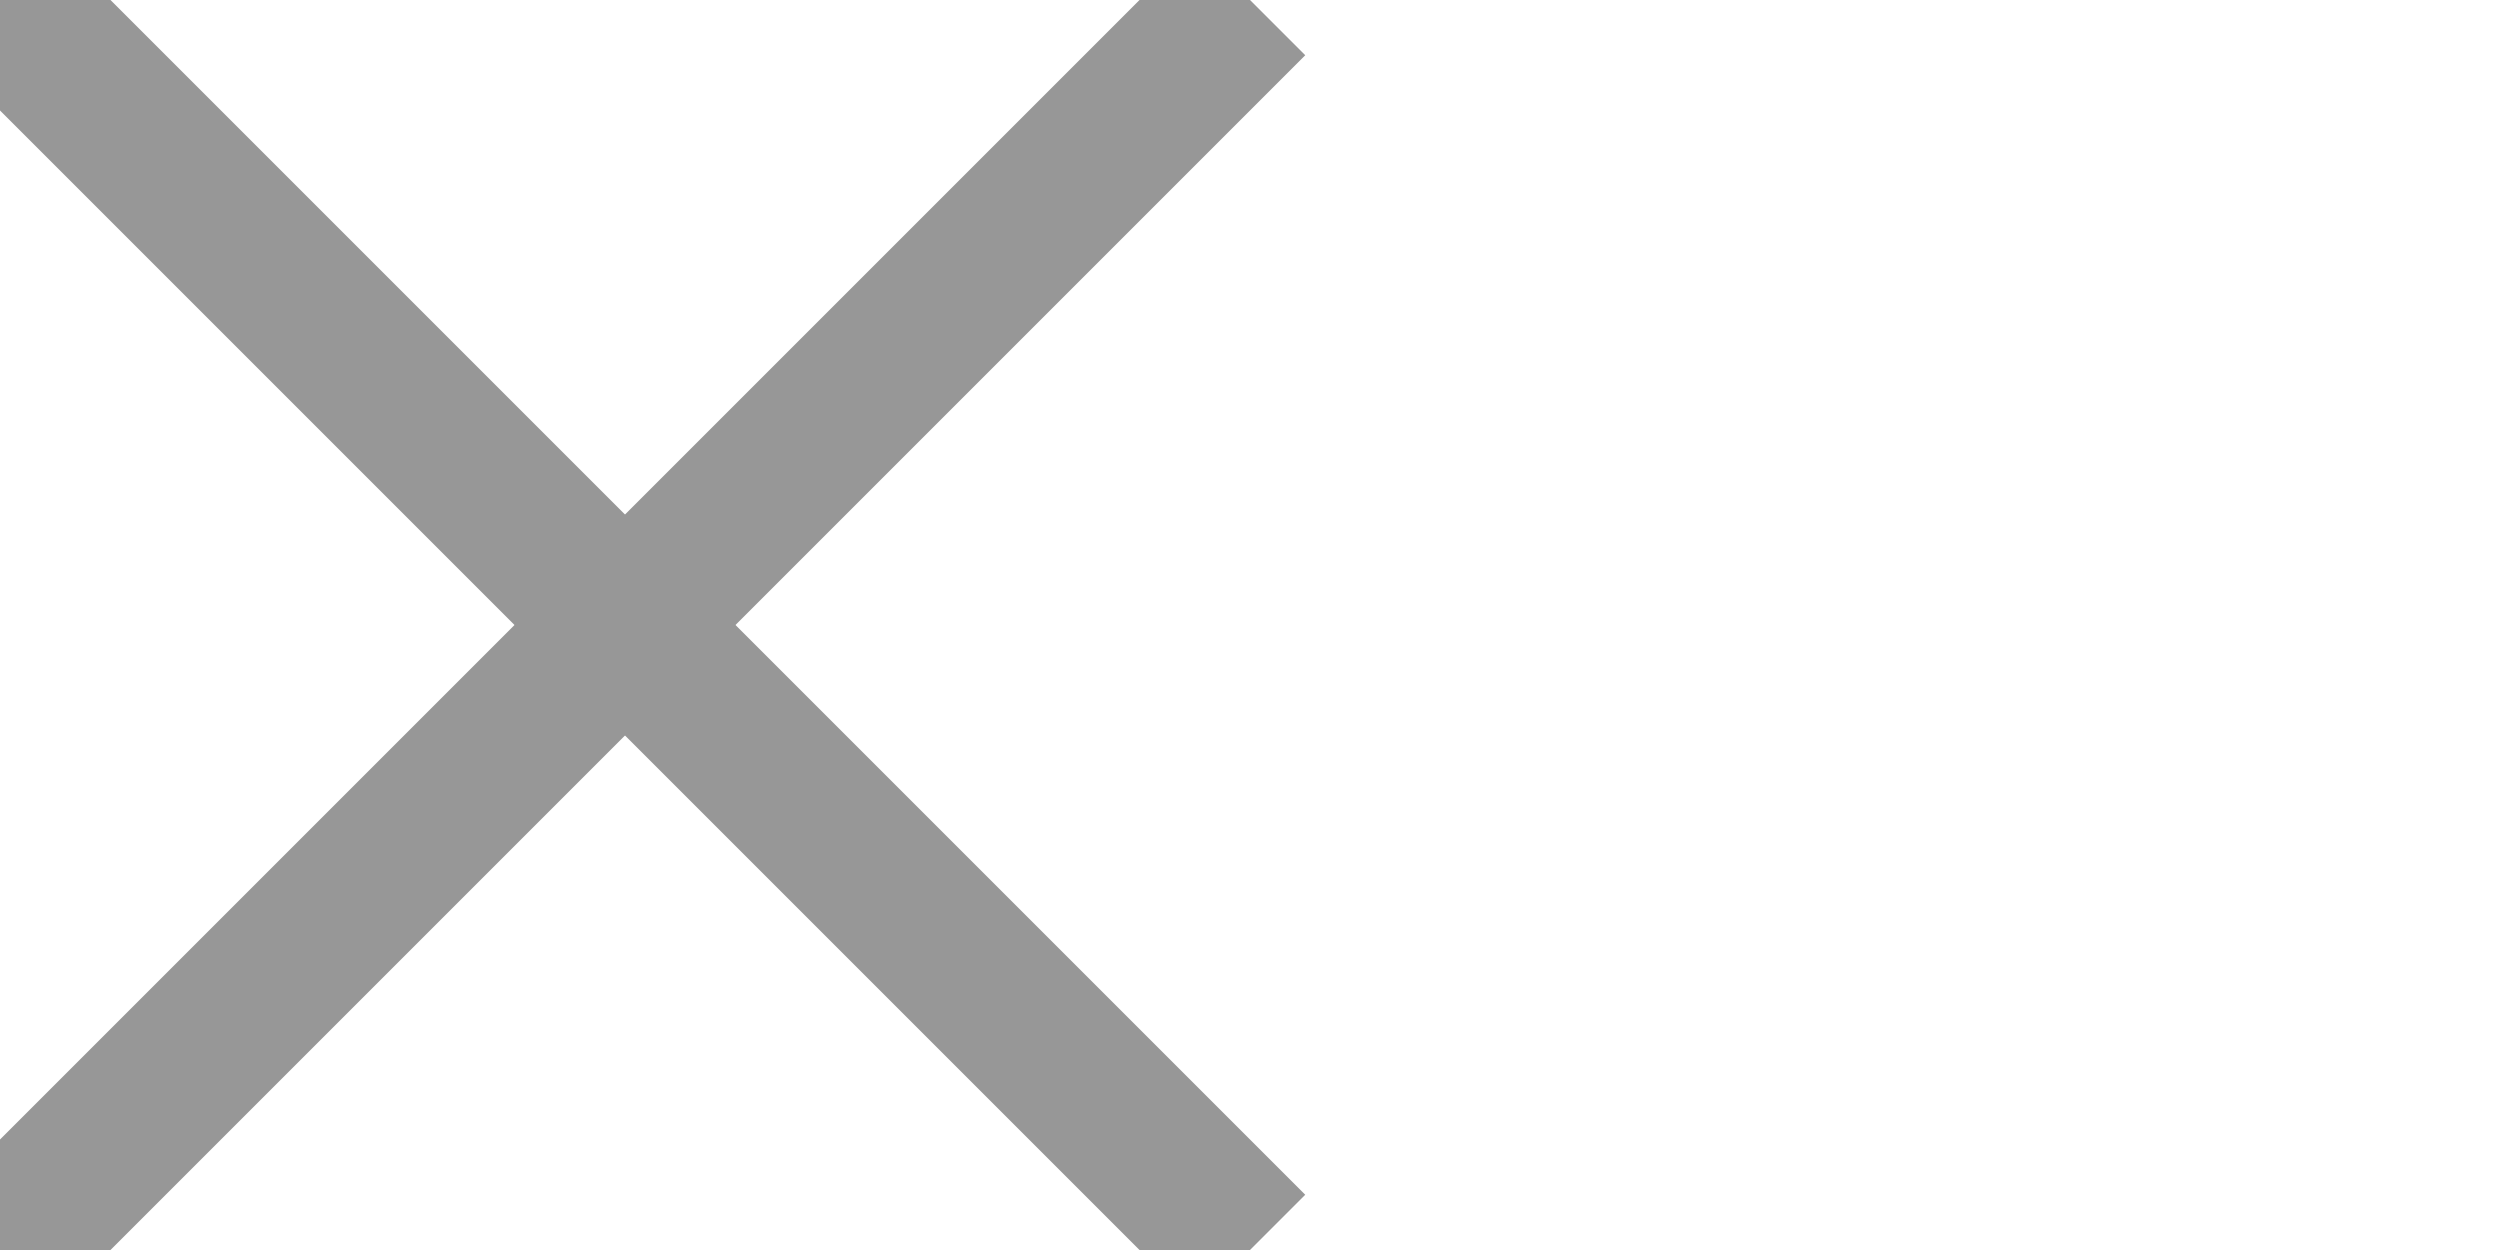
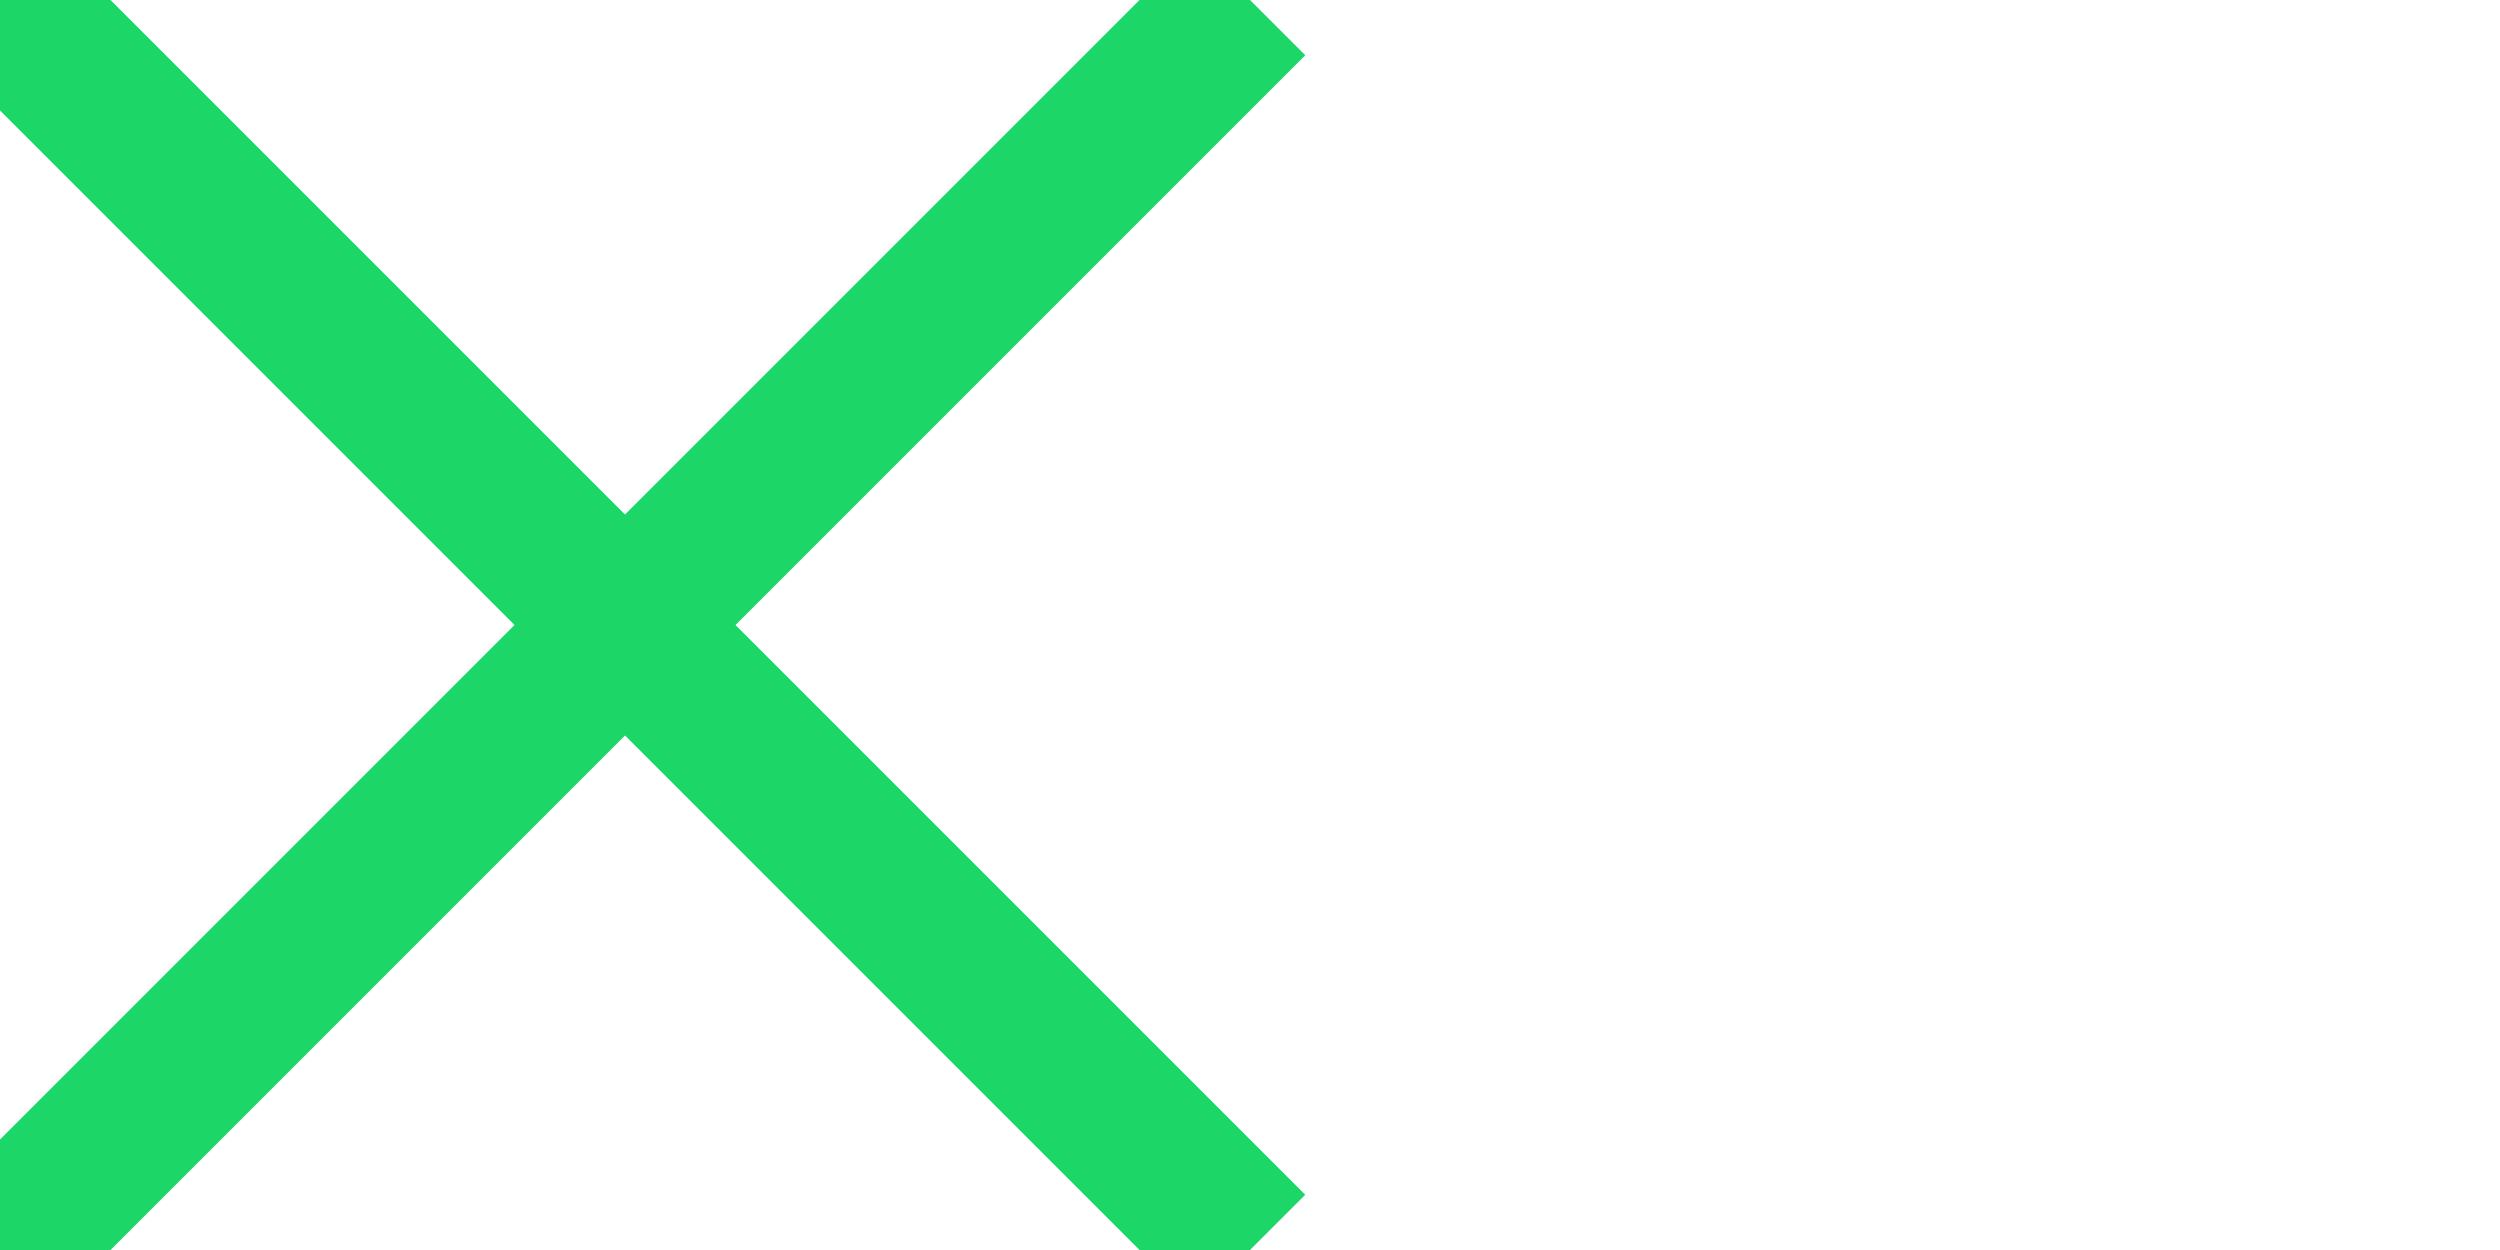
<svg xmlns="http://www.w3.org/2000/svg" width="48" height="24">
  <defs>
    <clipPath id="clip_0">
      <rect x="-1244" y="-174" width="1440" height="1407" clip-rule="evenodd" />
    </clipPath>
  </defs>
  <g clip-path="url(#clip_0)">
-     <path fill="none" stroke="rgb(151,151,151)" stroke-width="3" stroke-miterlimit="4" d="M24 0L0 24" />
+     <path fill="none" stroke="#1cd667" stroke-width="3" stroke-miterlimit="4" d="M24 0L0 24" />
  </g>
  <defs>
    <clipPath id="clip_1">
      <rect x="-1244" y="-174" width="1440" height="1407" clip-rule="evenodd" />
    </clipPath>
  </defs>
  <g clip-path="url(#clip_1)">
-     <path fill="none" stroke="rgb(151,151,151)" stroke-width="3" stroke-miterlimit="4" transform="translate(24 0)" d="M2.86197e-07 24L-24 2.86197e-07" />
+     <path fill="none" stroke="#1cd667" stroke-width="3" stroke-miterlimit="4" transform="translate(24 0)" d="M2.86197e-07 24L-24 2.86197e-07" />
  </g>
</svg>
